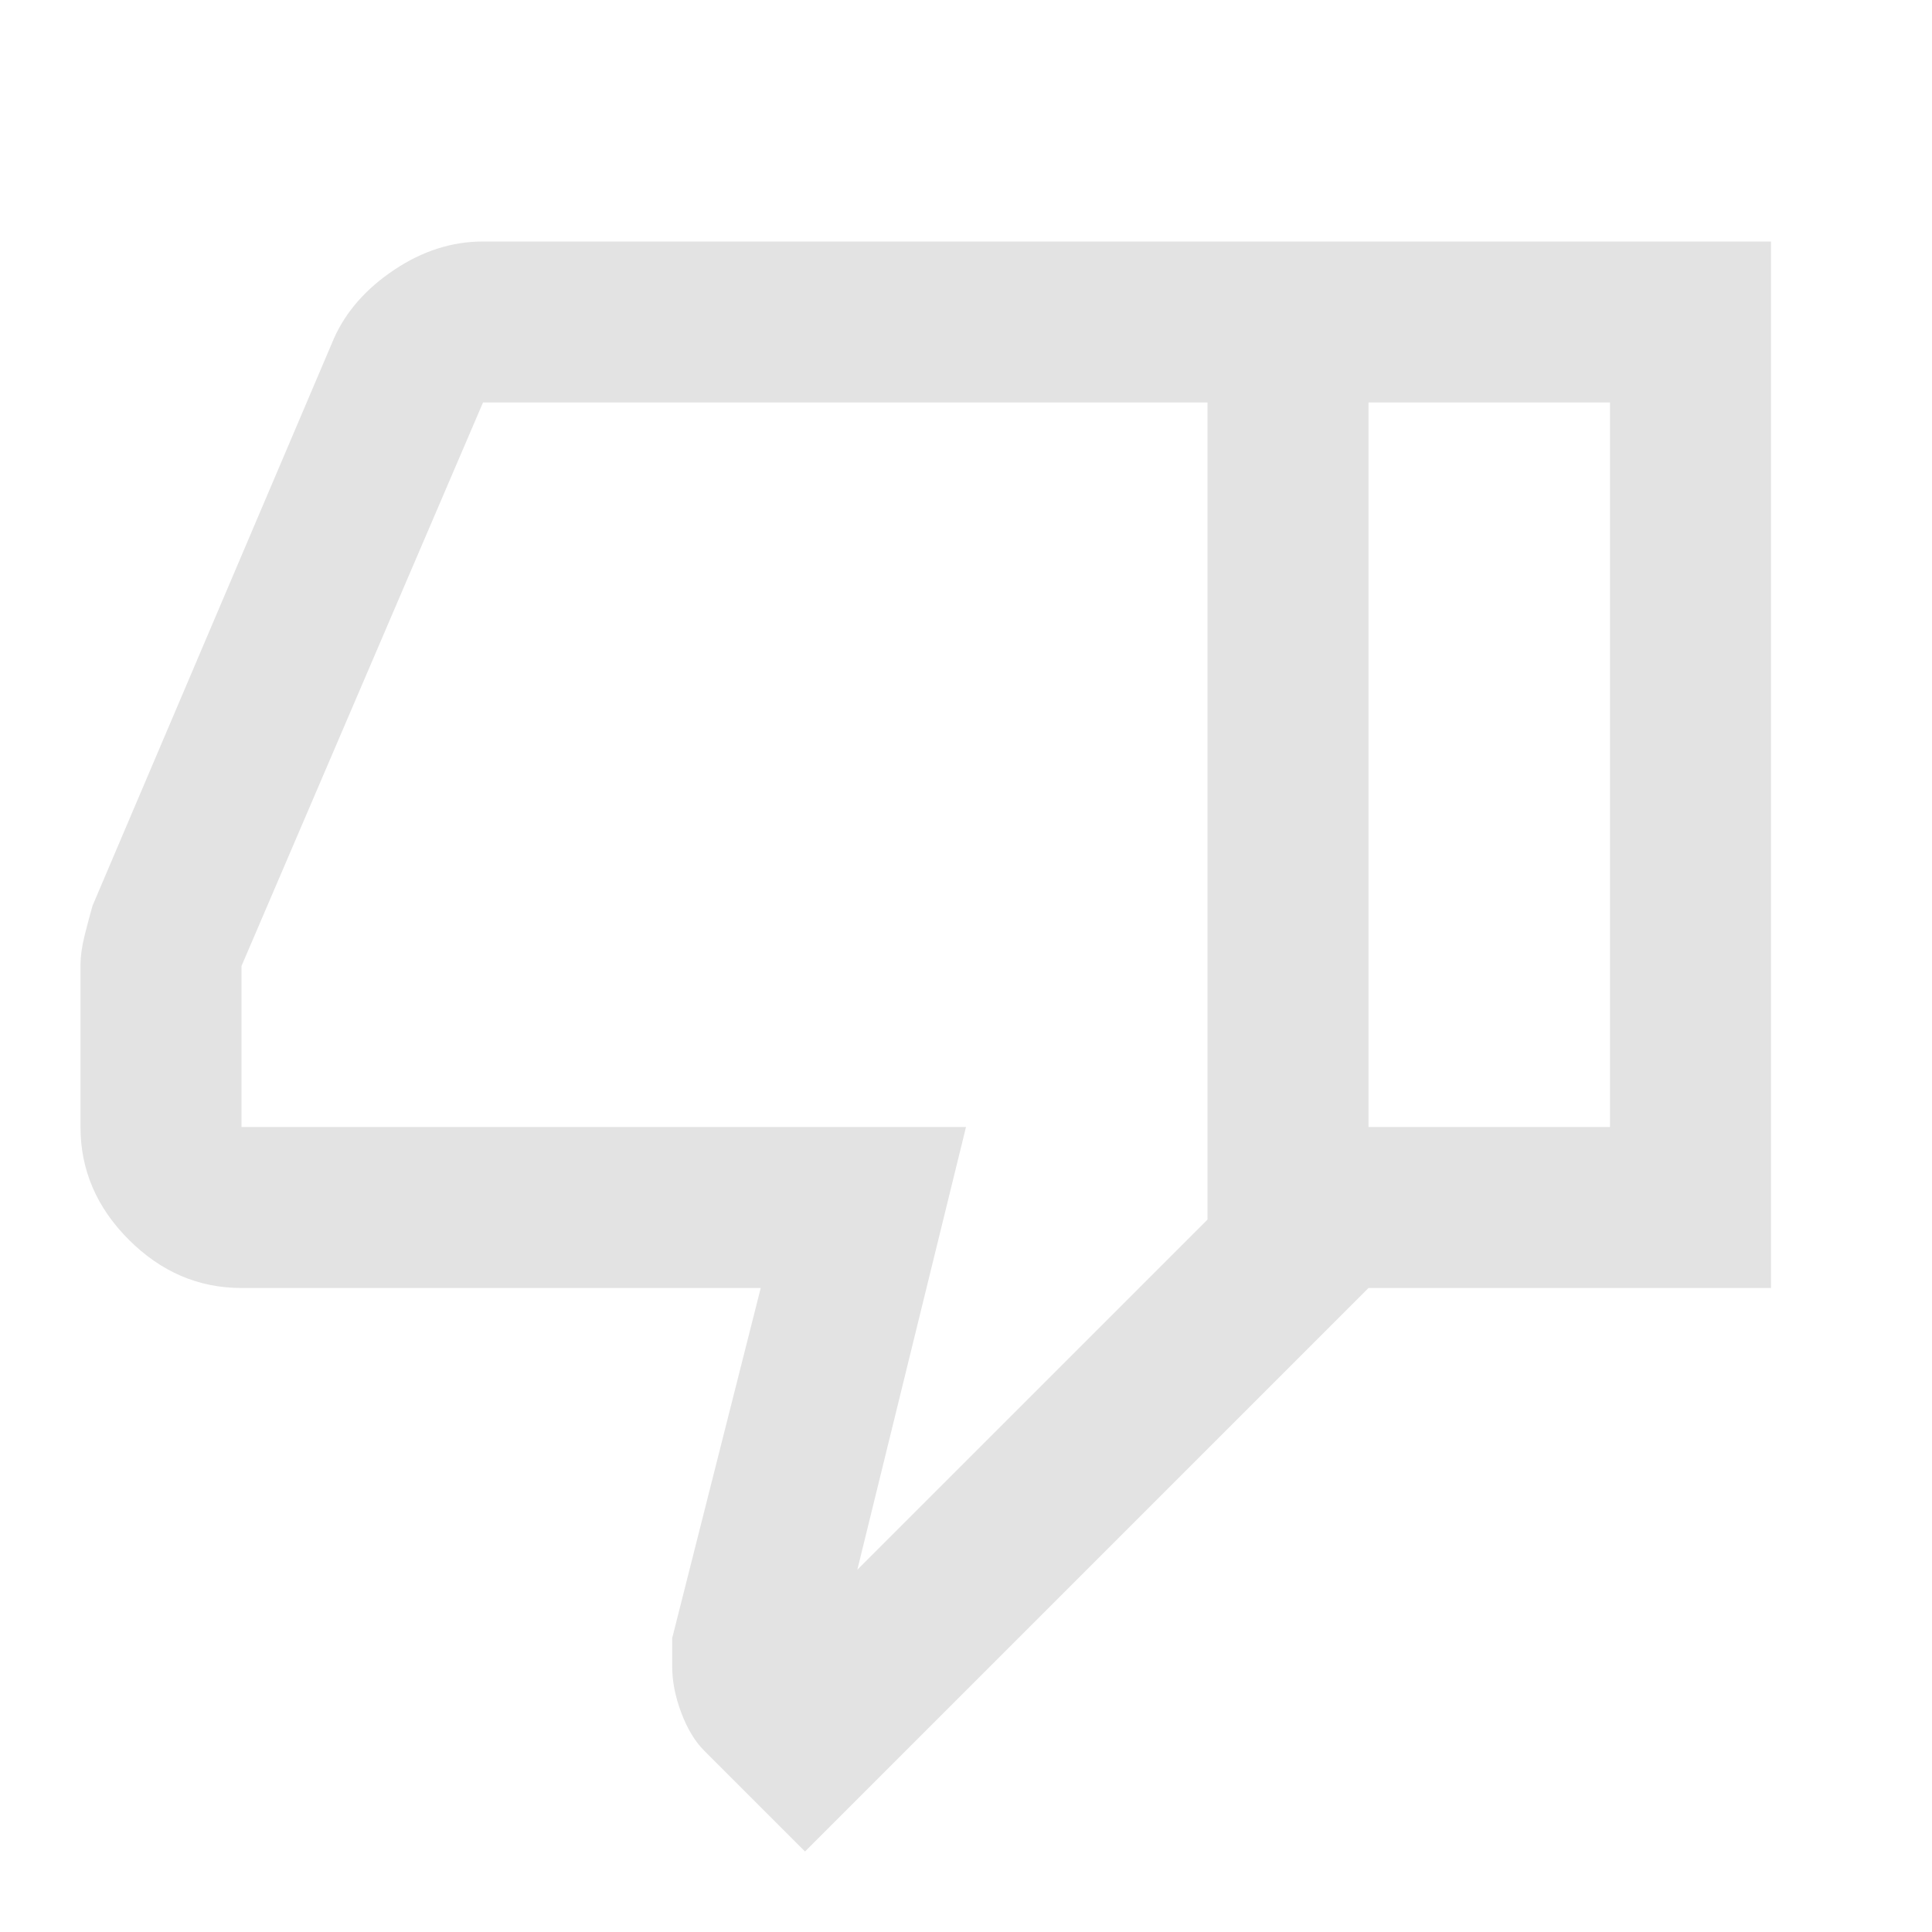
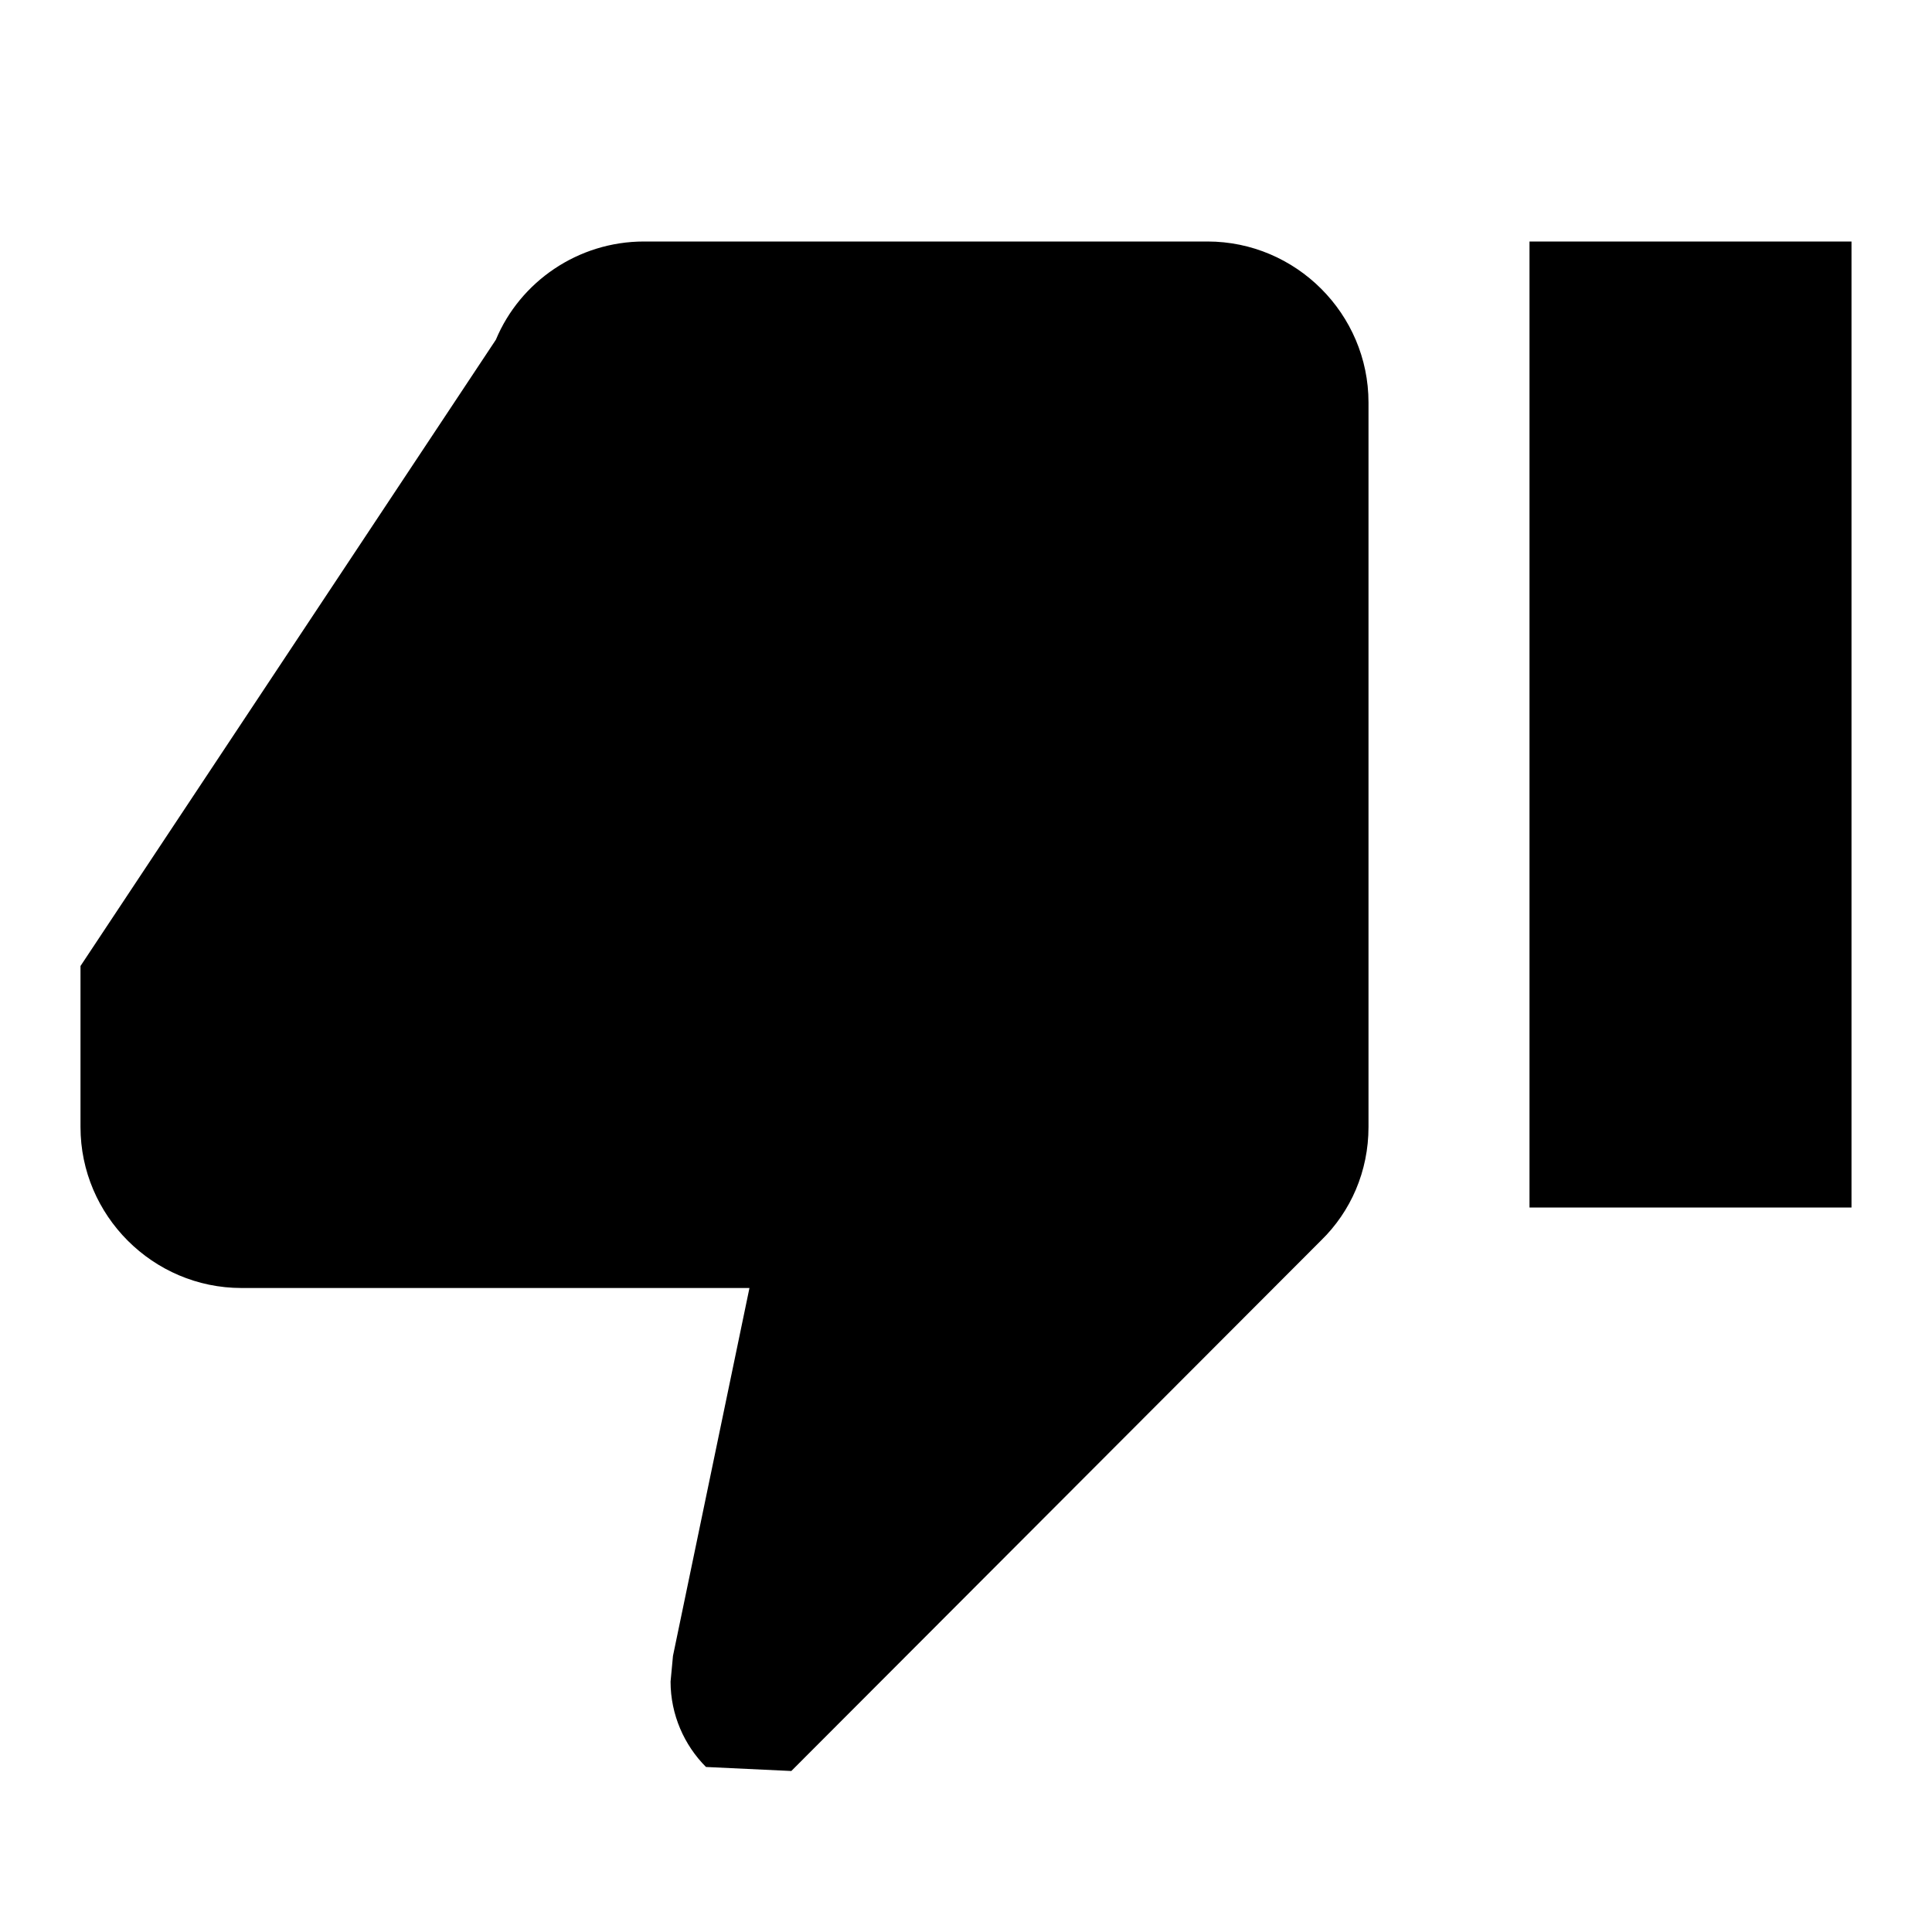
- <svg xmlns="http://www.w3.org/2000/svg" height="24px" viewBox="0 -960 960 960" width="24px" fill="#e3e3e3">
-   <path d="M240-840h440v520L400-40l-50-50q-7-7-11.5-19t-4.5-23v-14l44-174H120q-32 0-56-24t-24-56v-80q0-7 2-15t4-15l120-282q9-20 30-34t44-14Zm360 80H240L120-480v80h360l-54 220 174-174v-406Zm0 406v-406 406Zm80 34v-80h120v-360H680v-80h200v520H680Z" />
+ <svg xmlns="http://www.w3.org/2000/svg" viewBox="0 0 24 24" width="64" height="64" aria-hidden="true" role="img">
+   <g transform="scale(-1,1) translate(-24,0)">
+     <path fill="currentColor" d="M1 3h4v12H1V3zm22 11c0 1.1-.9 2-2 2h-6.31l.95 4.57.03.32c0 .41-.17.79-.44 1.06L14.17 22 7.59 15.41       C7.22 15.05 7 14.55 7 14V5c0-1.1.9-2 2-2h7c.82 0 1.54.5 1.84 1.22L23 12v2z" />
+   </g>
</svg>
